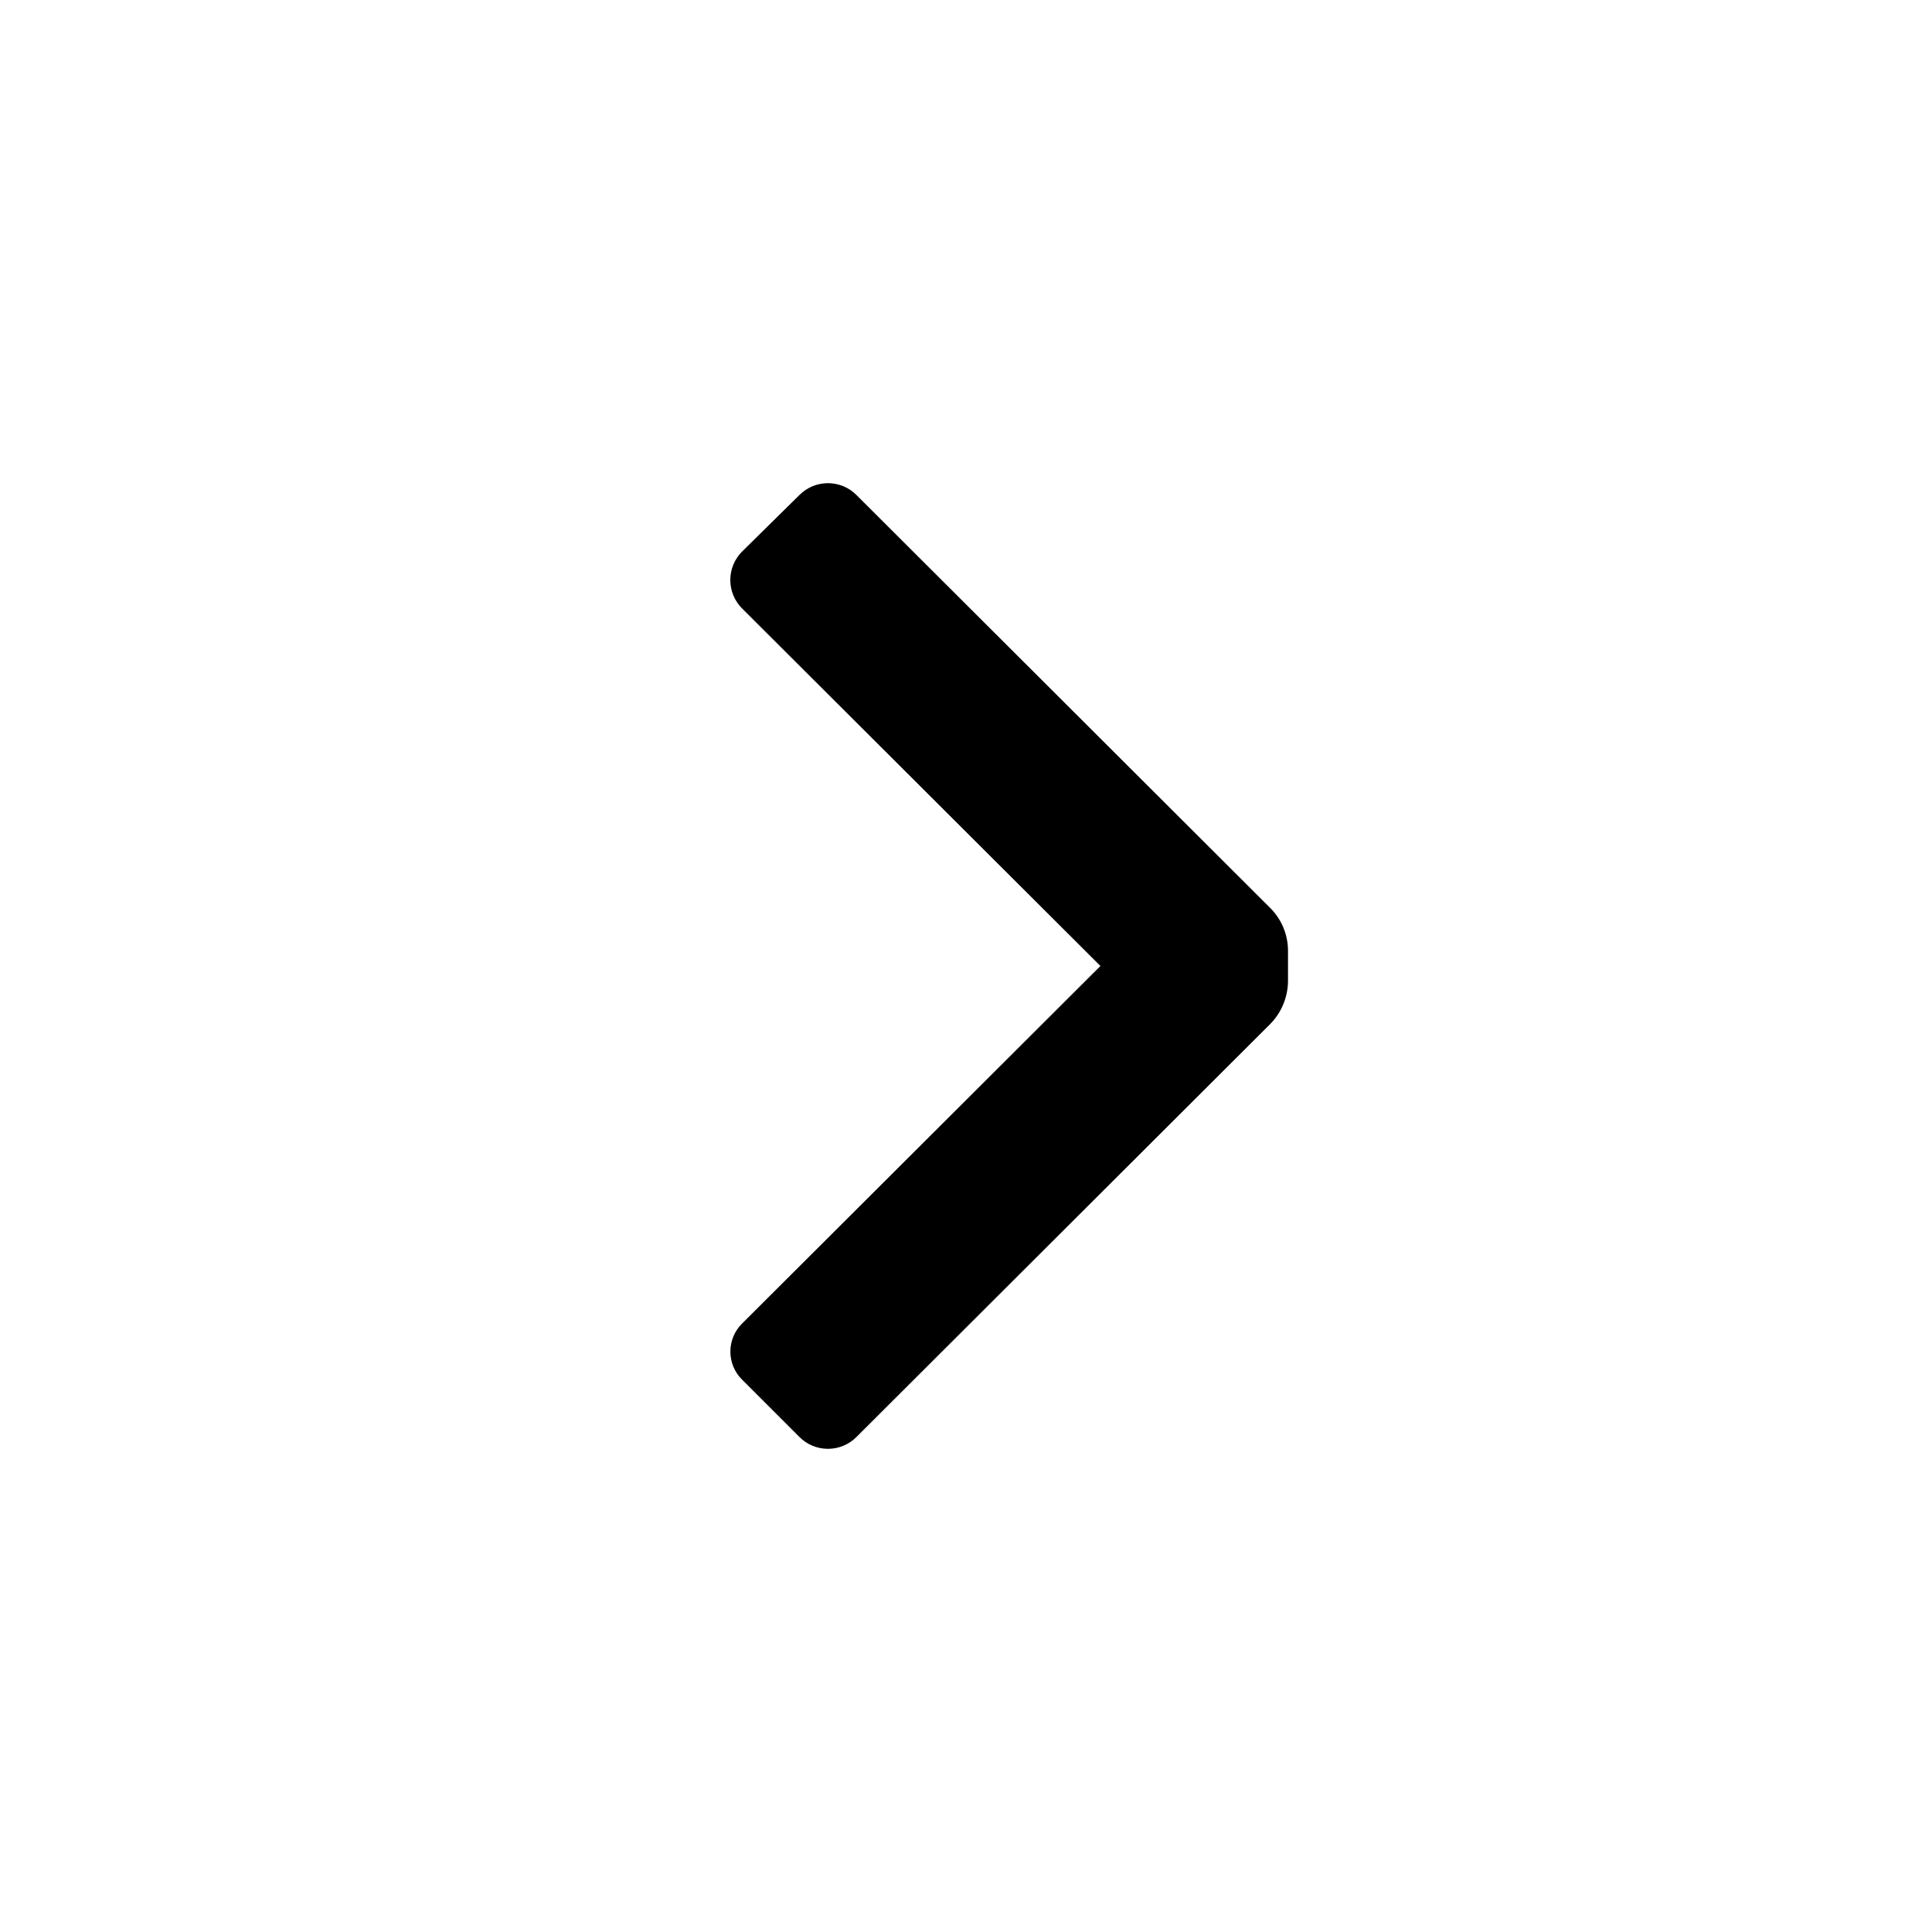
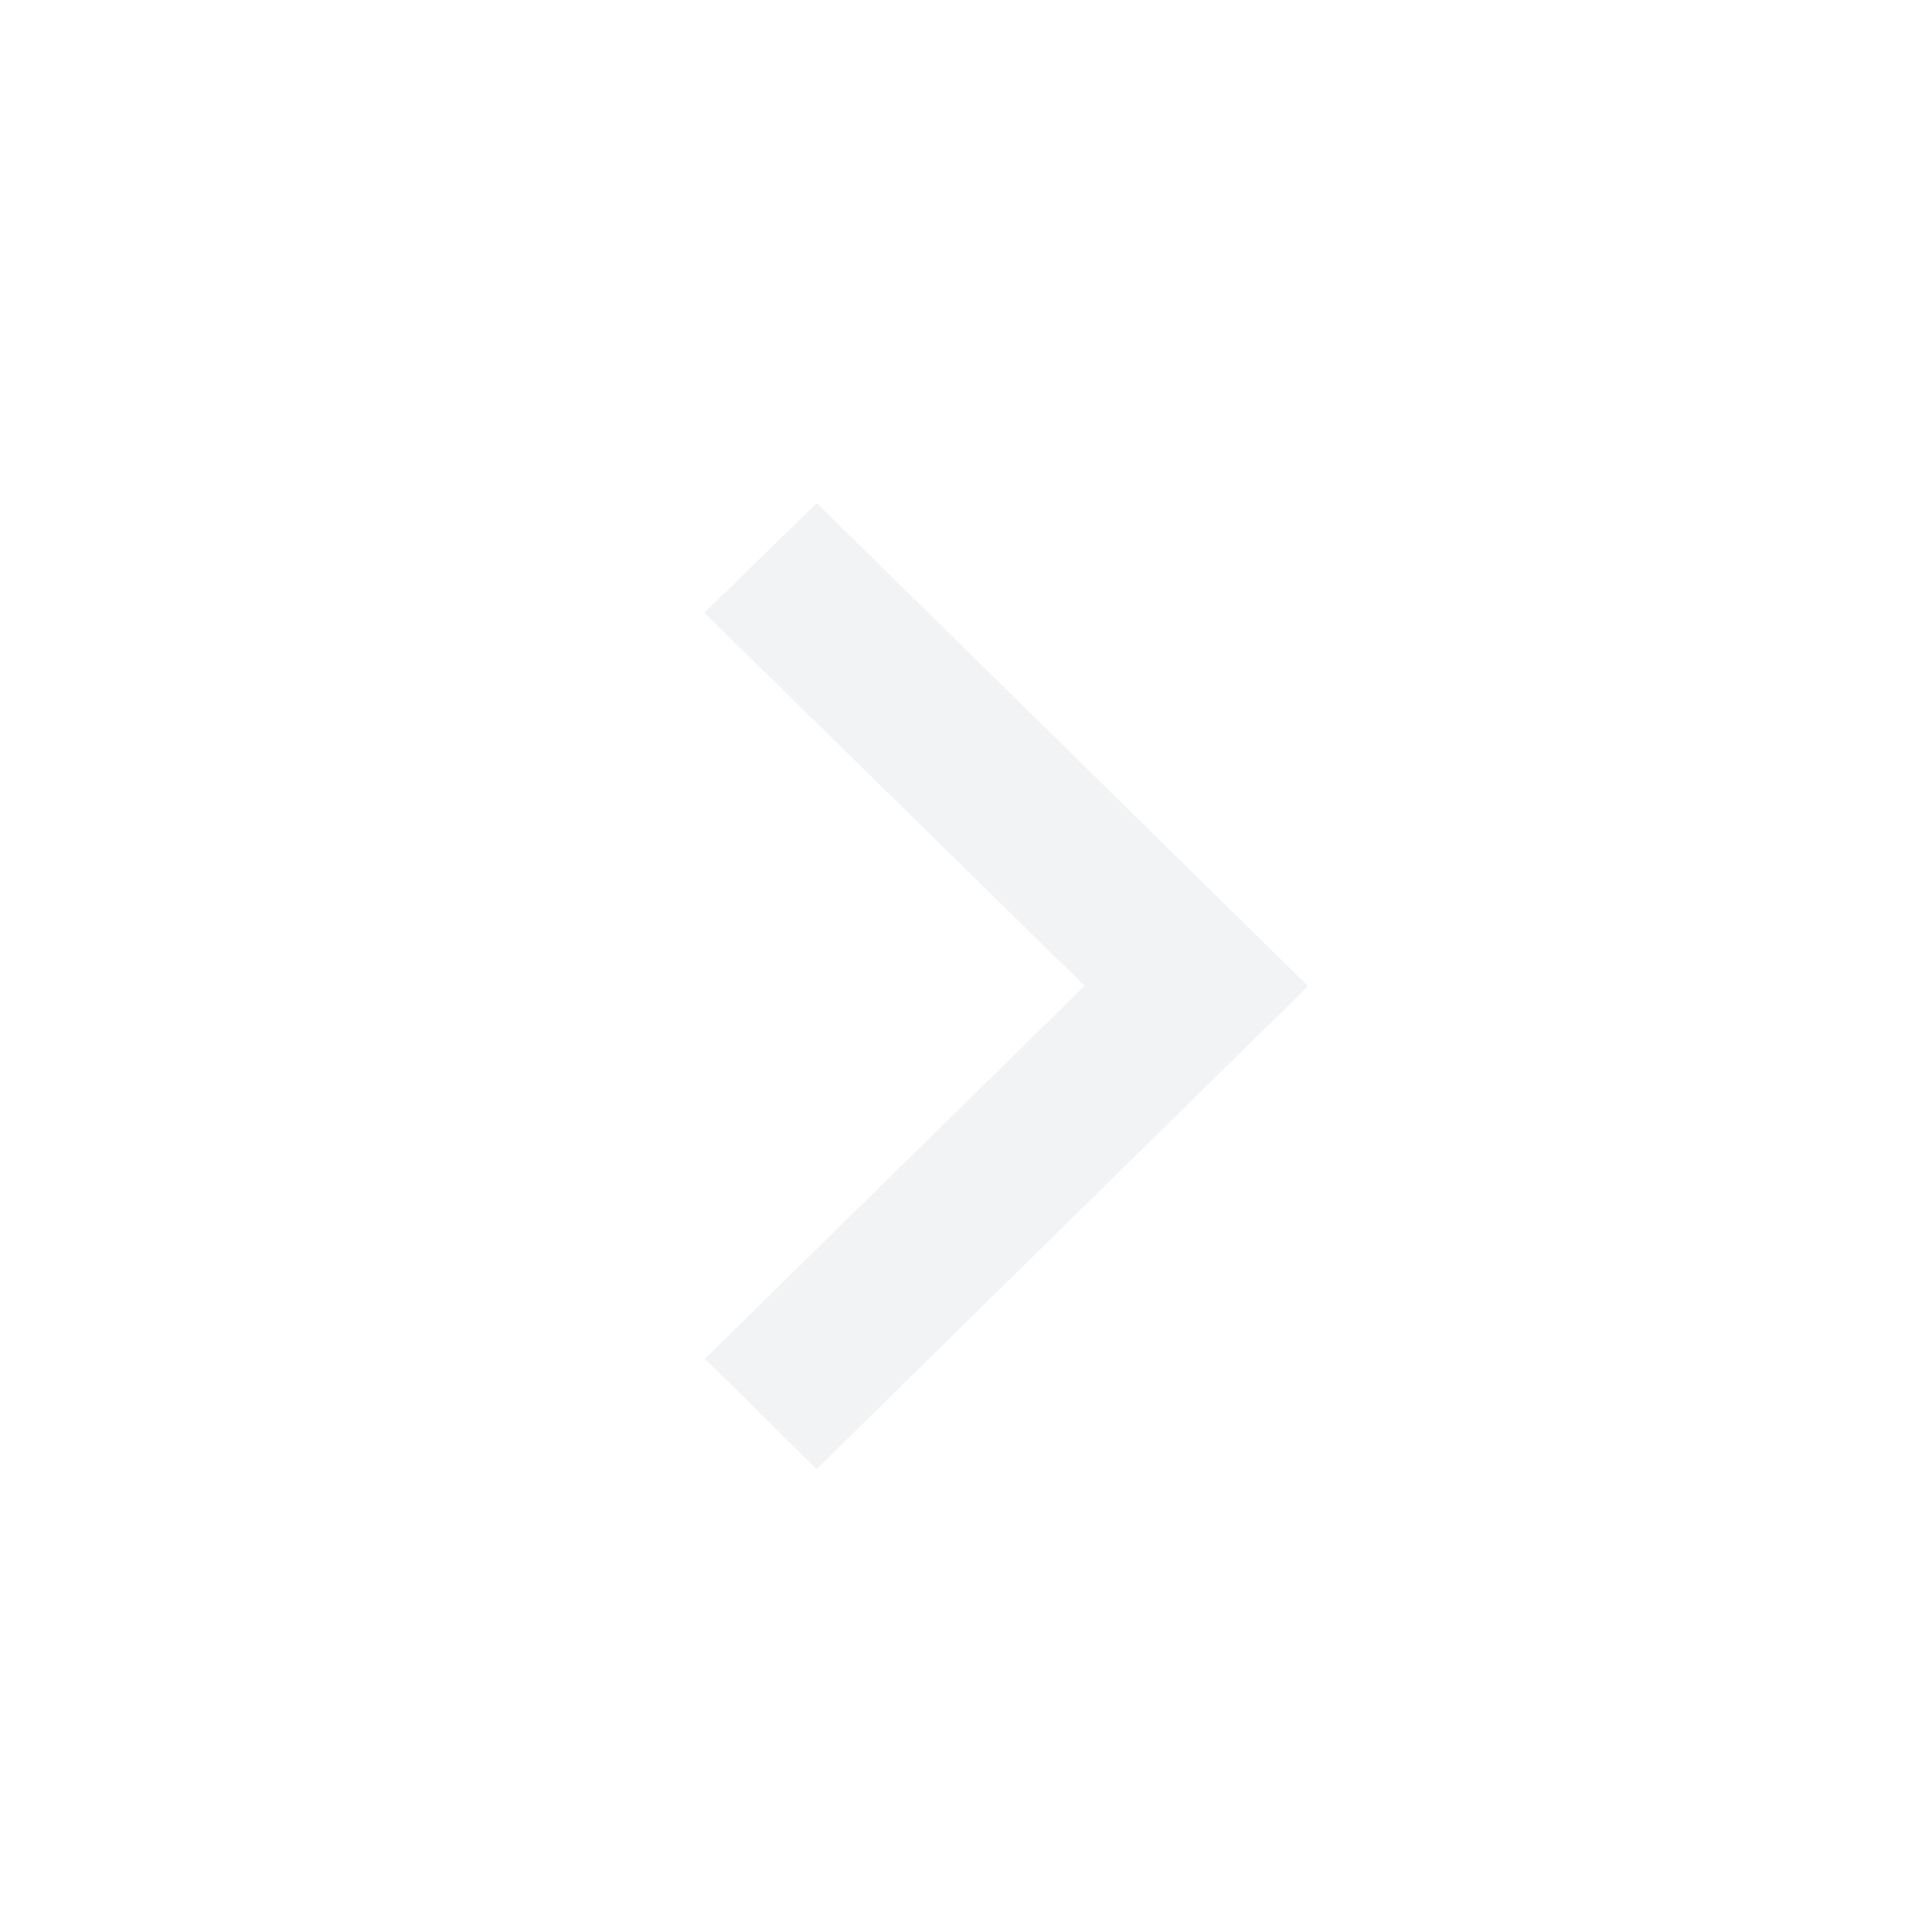
- <svg xmlns="http://www.w3.org/2000/svg" id="Layer_1" viewBox="0 0 24 24">
-   <path d="M15.78,11.28a.75.75,0,0,1,.22.53v.38a.77.77,0,0,1-.22.53l-5.14,5.13a.5.5,0,0,1-.71,0l-.71-.71a.49.49,0,0,1,0-.7L13.67,12,9.22,7.56a.5.5,0,0,1,0-.71l.71-.7a.5.5,0,0,1,.71,0Z" />
+ <svg xmlns="http://www.w3.org/2000/svg" width="48" height="48" viewBox="0 0 48 48">
+   <path fill="#F2F3F4" fill-rule="evenodd" d="M32.5 24.5L20.288 36.5h-.002l-2.772-2.742 9.432-9.266-9.446-9.267 2.79-2.724h.004l12.206 12z" />
</svg>
